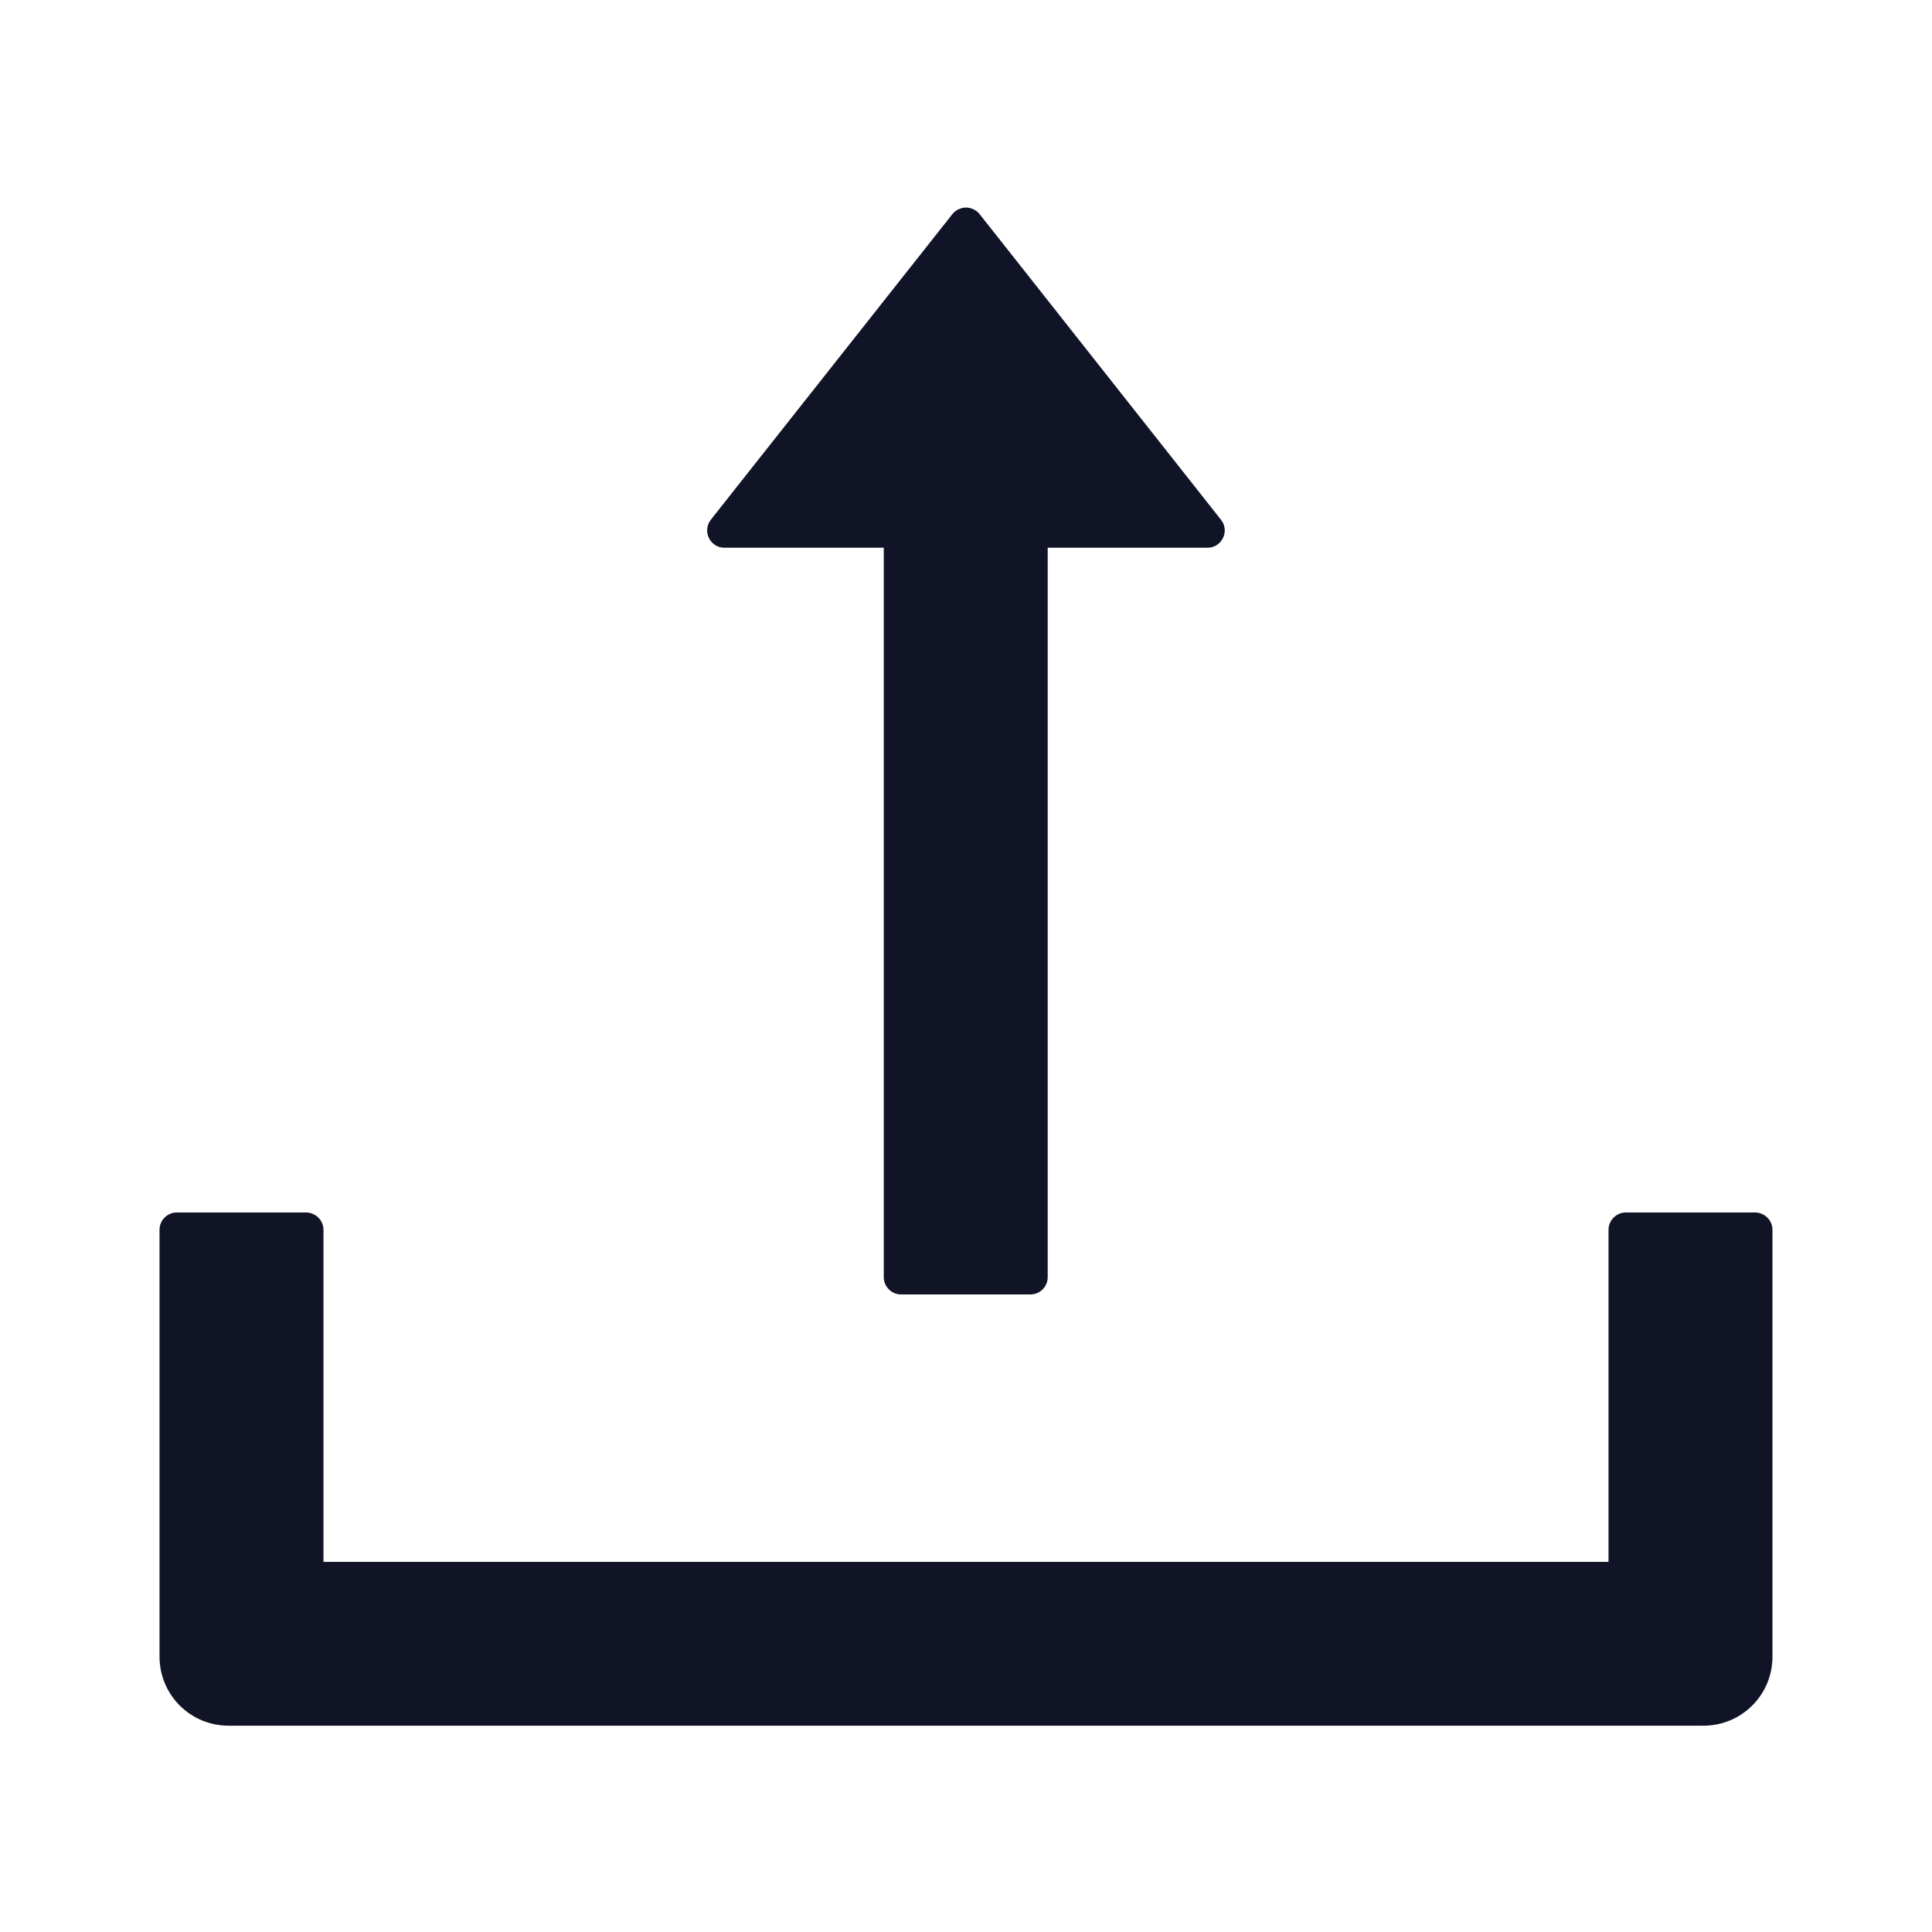
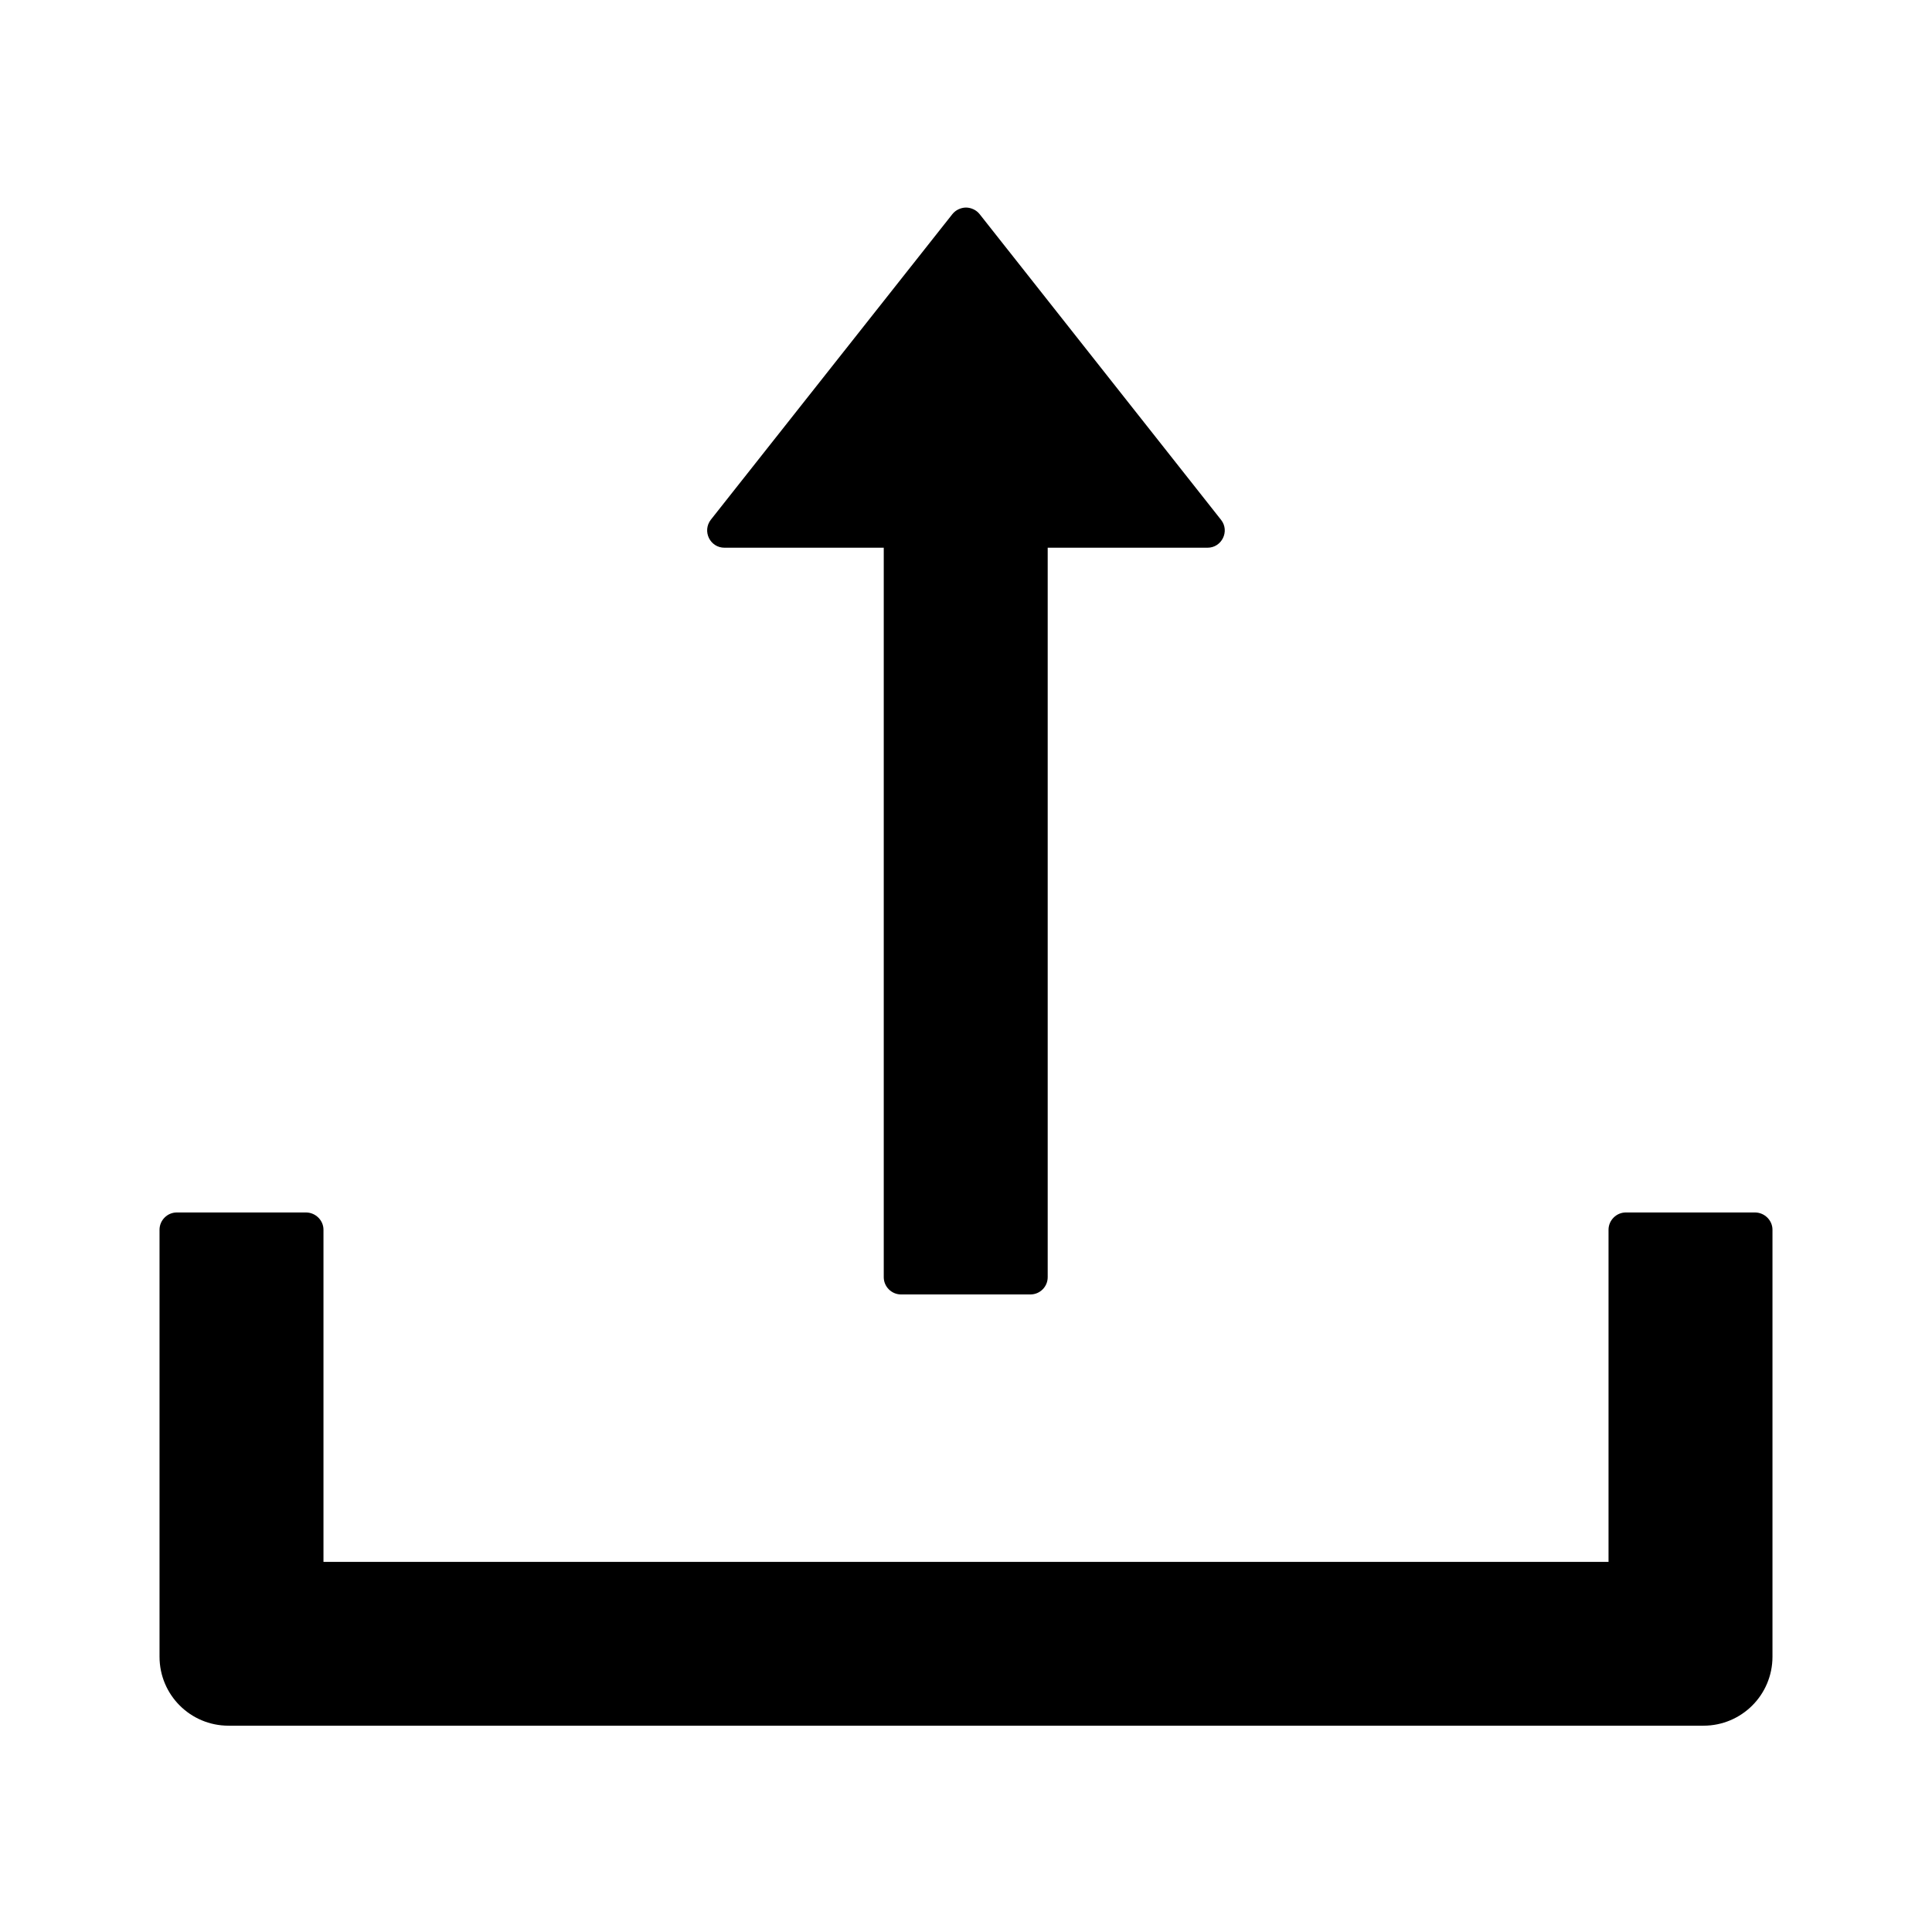
<svg xmlns="http://www.w3.org/2000/svg" width="14" height="14" viewBox="0 0 14 14" fill="none">
-   <path d="M2.219 8.786C2.287 8.787 2.344 8.843 2.344 8.911V11.318H11.656V8.911C11.656 8.843 11.713 8.786 11.781 8.786H12.719C12.787 8.787 12.844 8.843 12.844 8.911V12.005C12.844 12.282 12.62 12.505 12.344 12.505H1.656C1.38 12.505 1.156 12.282 1.156 12.005V8.911C1.156 8.843 1.212 8.786 1.281 8.786H2.219ZM7.055 1.517C7.072 1.525 7.087 1.537 7.099 1.552L8.849 3.768C8.912 3.849 8.854 3.969 8.75 3.969H7.592V9.255C7.592 9.324 7.536 9.38 7.467 9.38H6.529C6.461 9.38 6.404 9.324 6.404 9.255V3.969H5.25C5.145 3.969 5.087 3.849 5.151 3.766L6.901 1.552C6.913 1.537 6.928 1.525 6.945 1.517C6.962 1.509 6.981 1.504 7 1.504C7.019 1.504 7.038 1.509 7.055 1.517Z" fill="#101426" />
+   <path d="M2.219 8.786C2.287 8.787 2.344 8.843 2.344 8.911V11.318H11.656V8.911C11.656 8.843 11.713 8.786 11.781 8.786H12.719C12.787 8.787 12.844 8.843 12.844 8.911V12.005C12.844 12.282 12.62 12.505 12.344 12.505H1.656C1.38 12.505 1.156 12.282 1.156 12.005V8.911C1.156 8.843 1.212 8.786 1.281 8.786H2.219ZM7.055 1.517C7.072 1.525 7.087 1.537 7.099 1.552L8.849 3.768C8.912 3.849 8.854 3.969 8.75 3.969H7.592V9.255C7.592 9.324 7.536 9.38 7.467 9.38H6.529C6.461 9.38 6.404 9.324 6.404 9.255V3.969H5.25C5.145 3.969 5.087 3.849 5.151 3.766L6.901 1.552C6.913 1.537 6.928 1.525 6.945 1.517C6.962 1.509 6.981 1.504 7 1.504C7.019 1.504 7.038 1.509 7.055 1.517Z" fill="currentColor" />
</svg>
